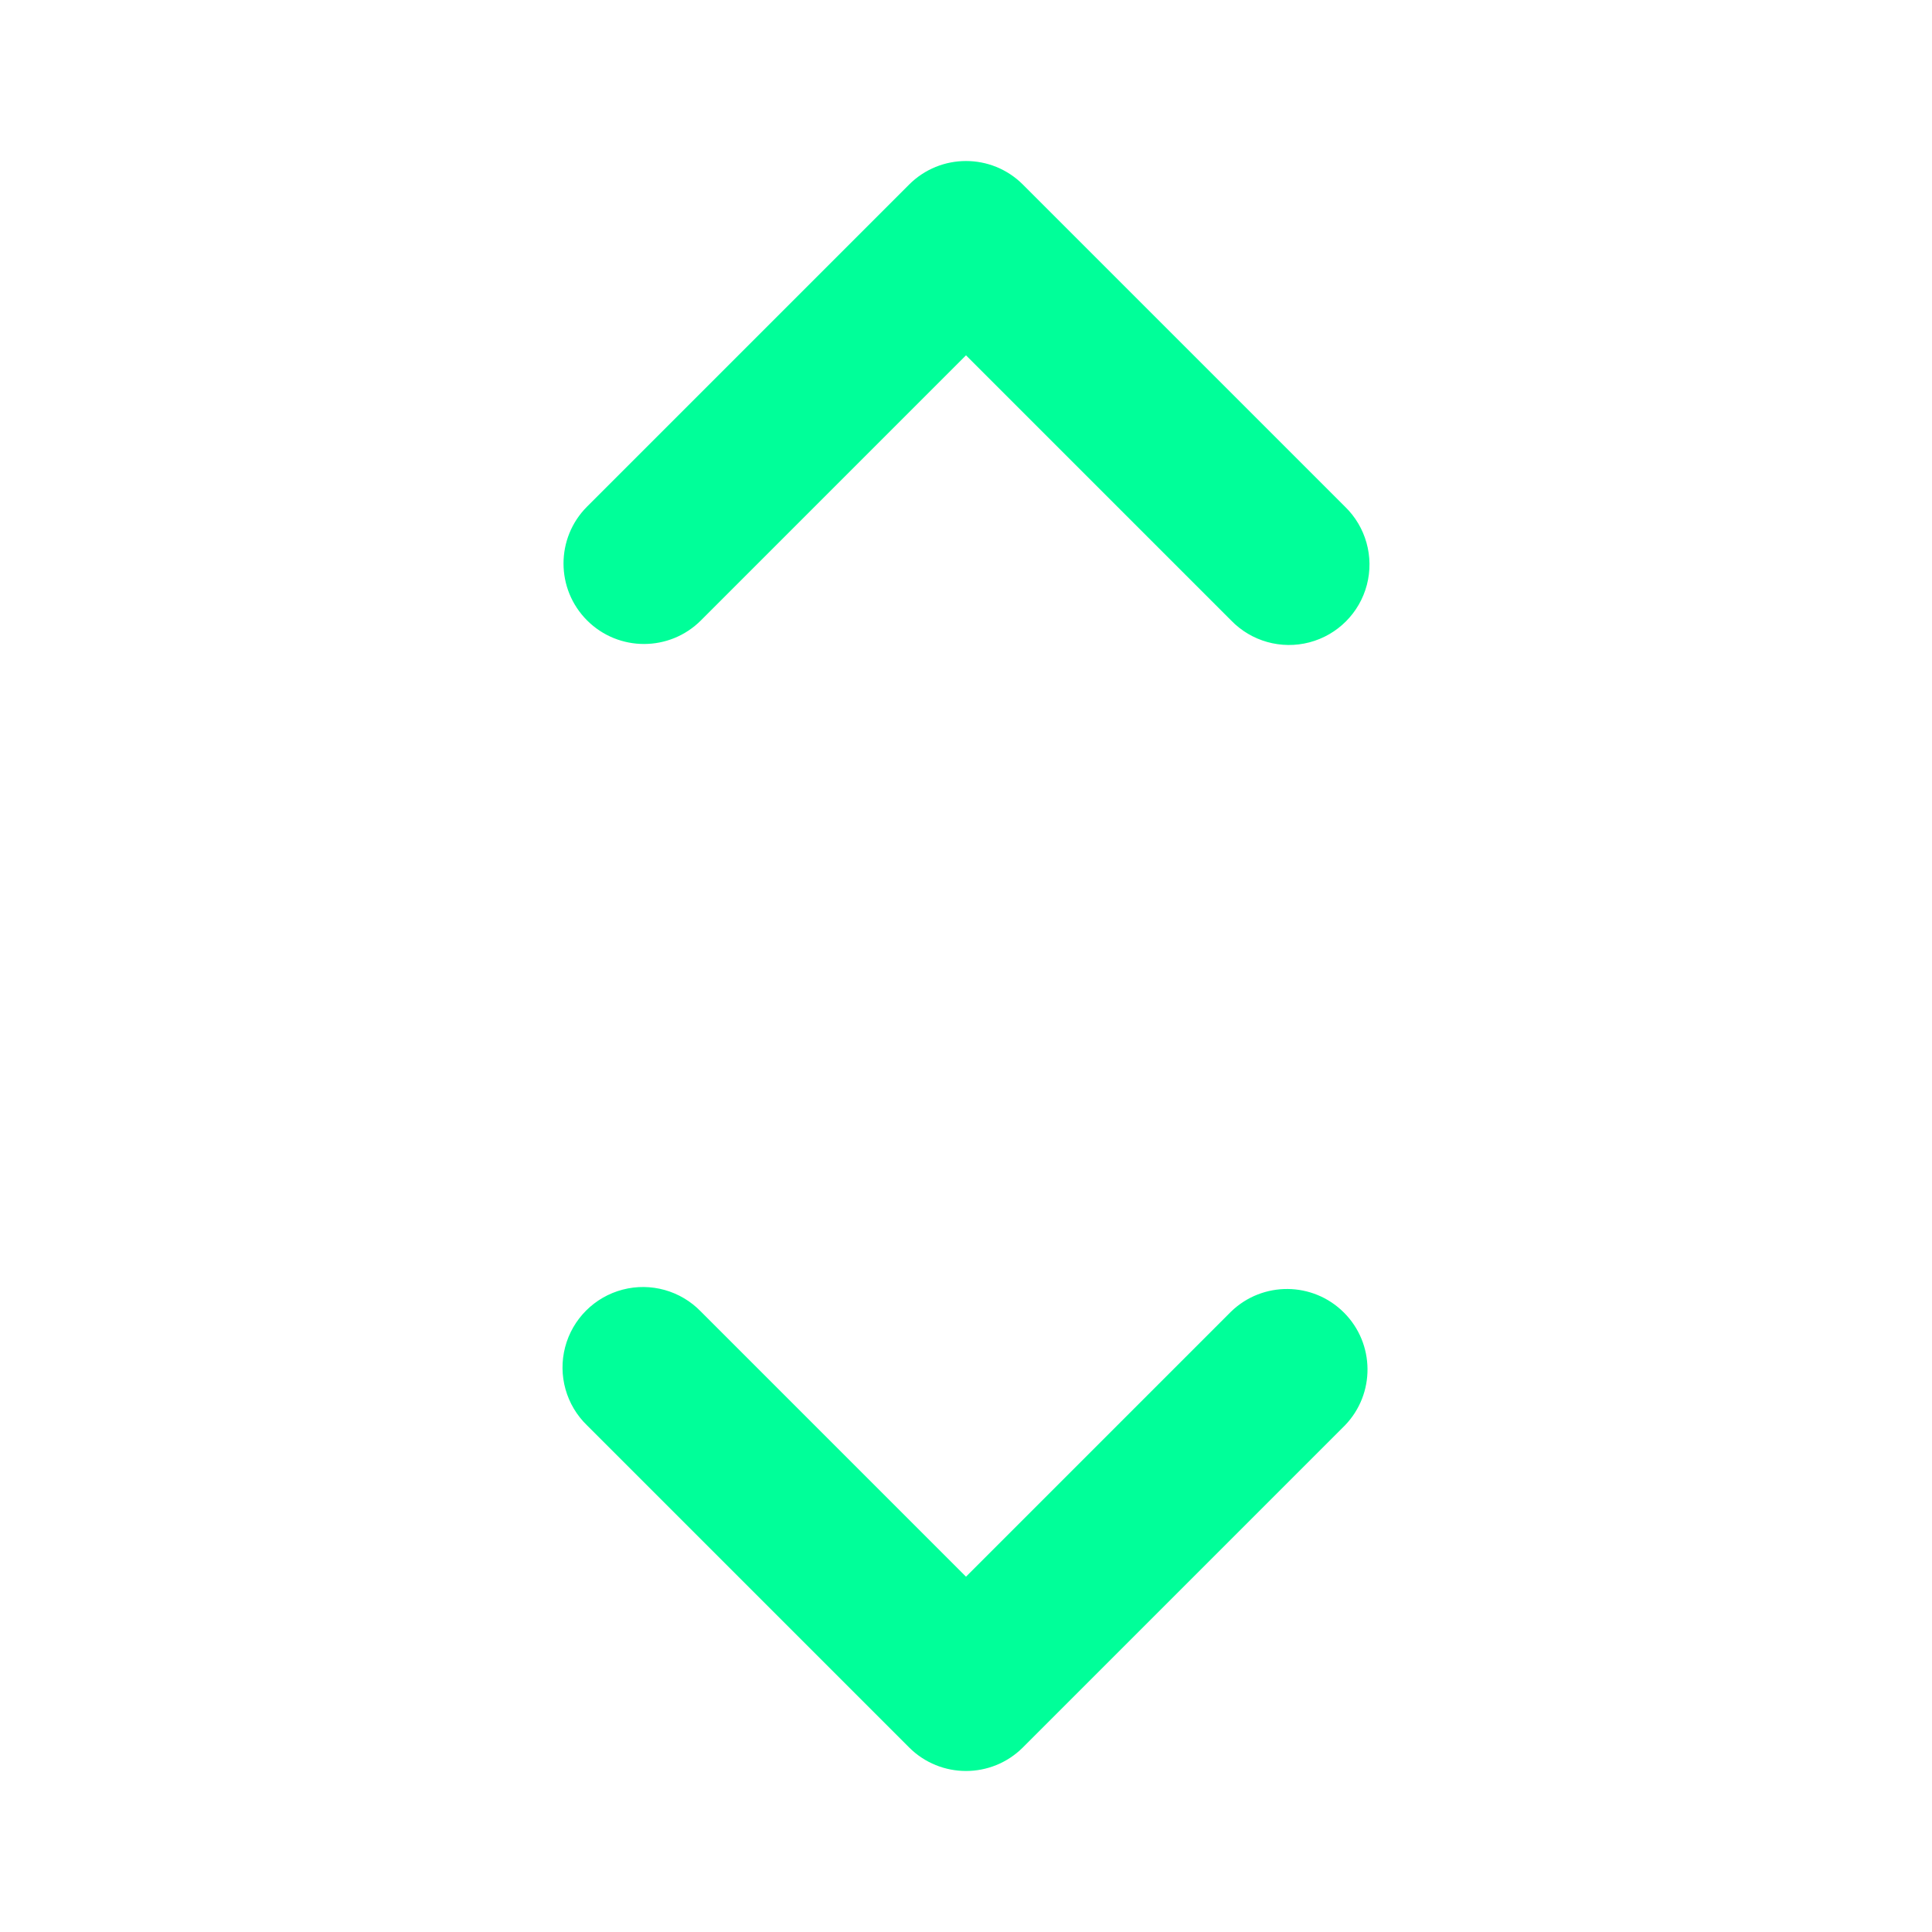
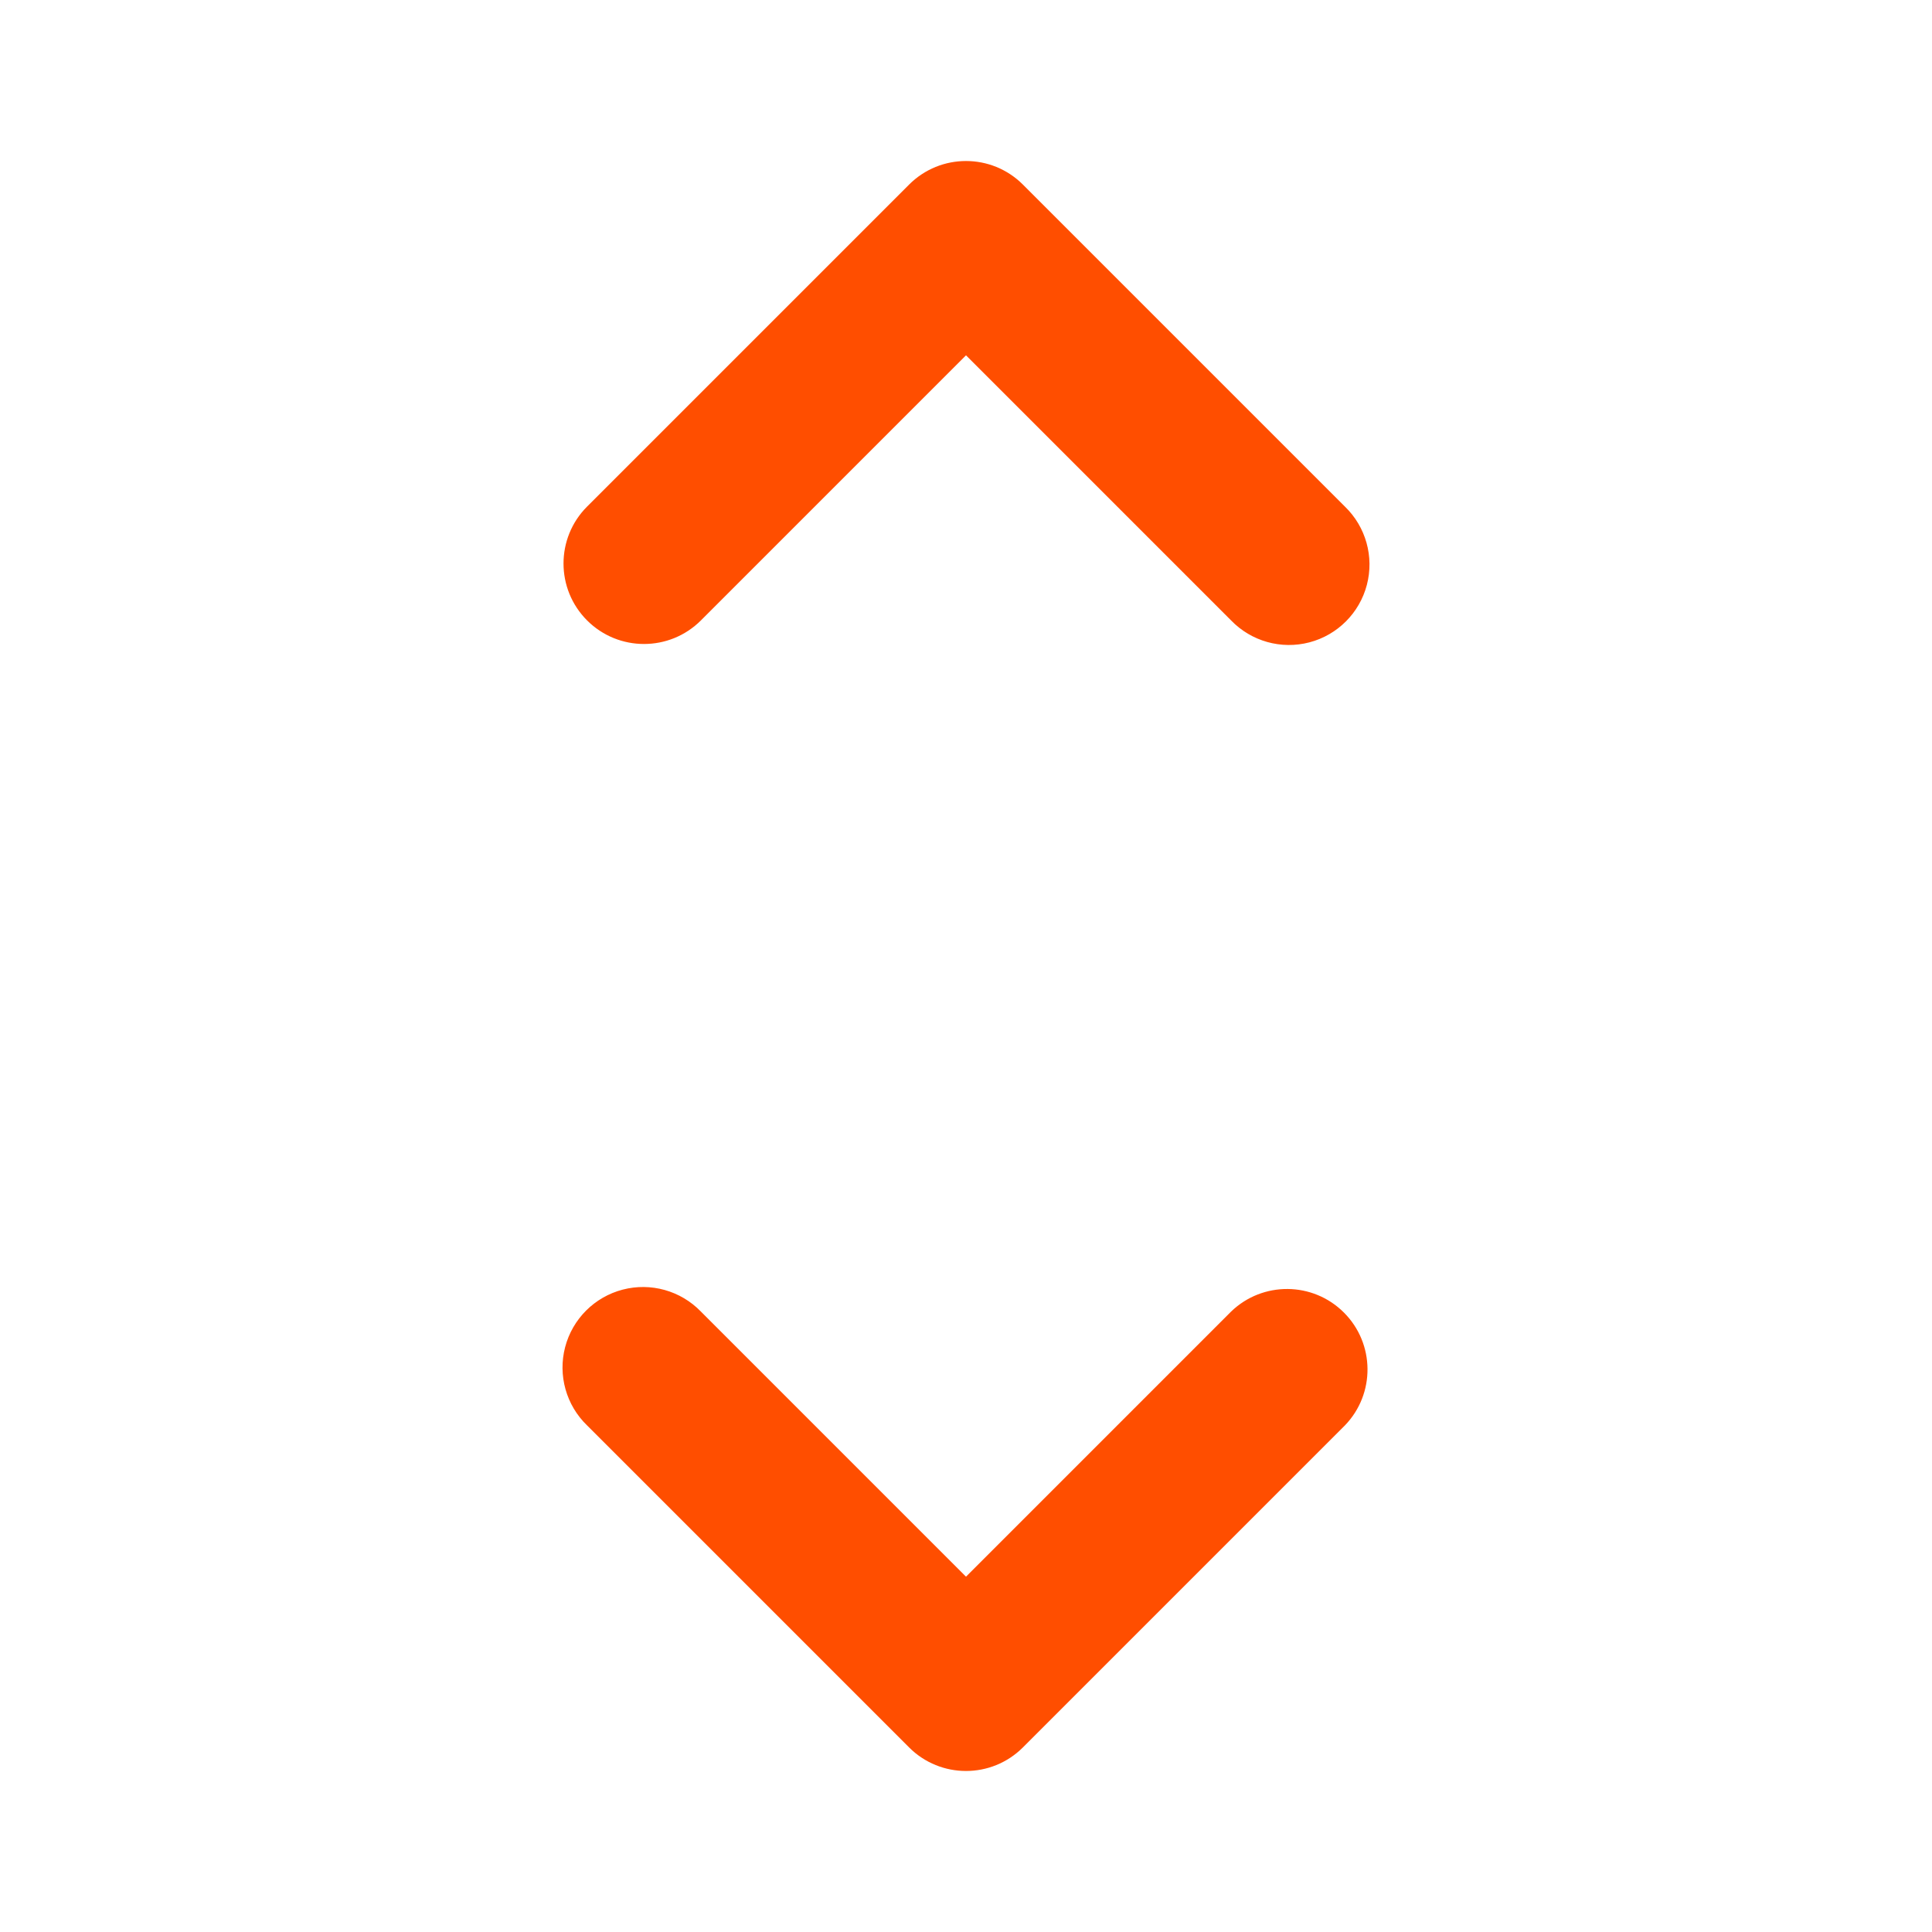
- <svg xmlns="http://www.w3.org/2000/svg" fill="#00ff99" width="800px" height="800px" viewBox="0 0 24 24">
+ <svg xmlns="http://www.w3.org/2000/svg" fill="#FF4E00" width="800px" height="800px" viewBox="0 0 24 24">
  <path d="M7.293,7.707a1,1,0,0,1,0-1.414l4-4a1,1,0,0,1,1.414,0l4,4a1,1,0,1,1-1.414,1.414L12,4.414,8.707,7.707A1,1,0,0,1,7.293,7.707Zm0,10,4,4a1,1,0,0,0,1.414,0l4-4a1,1,0,0,0-1.414-1.414L12,19.586,8.707,16.293a1,1,0,1,0-1.414,1.414Z" />
</svg>
